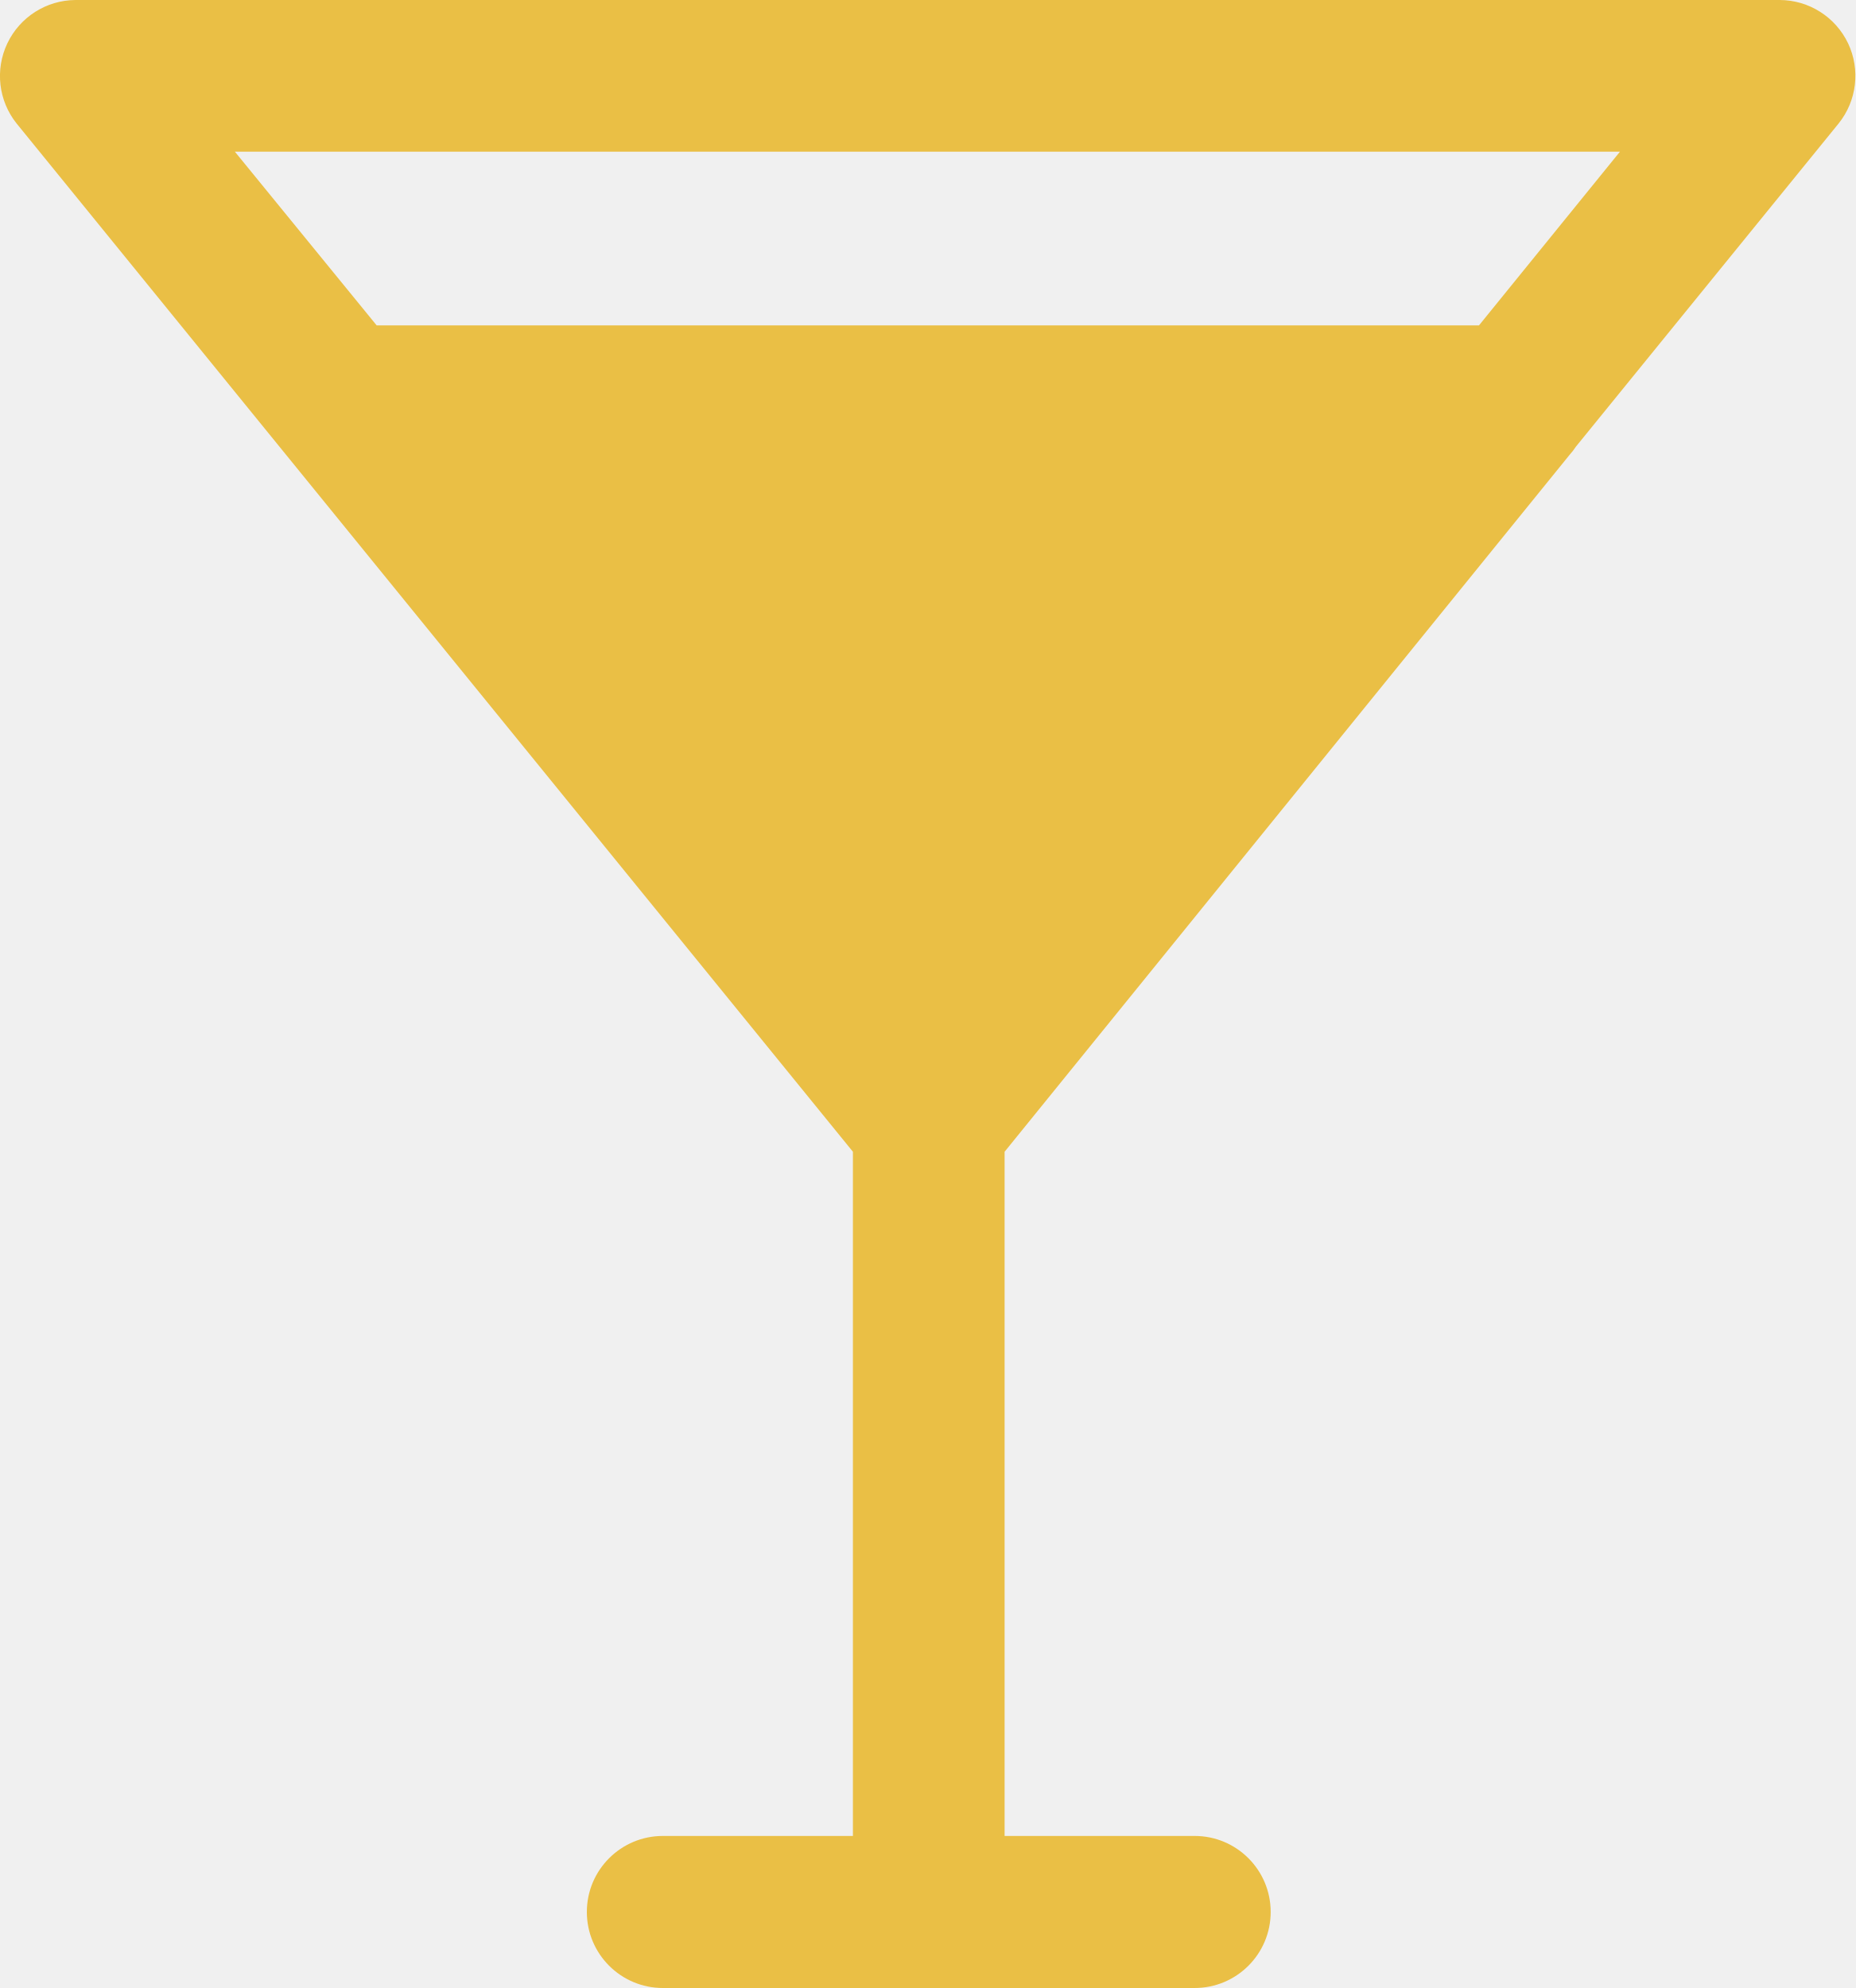
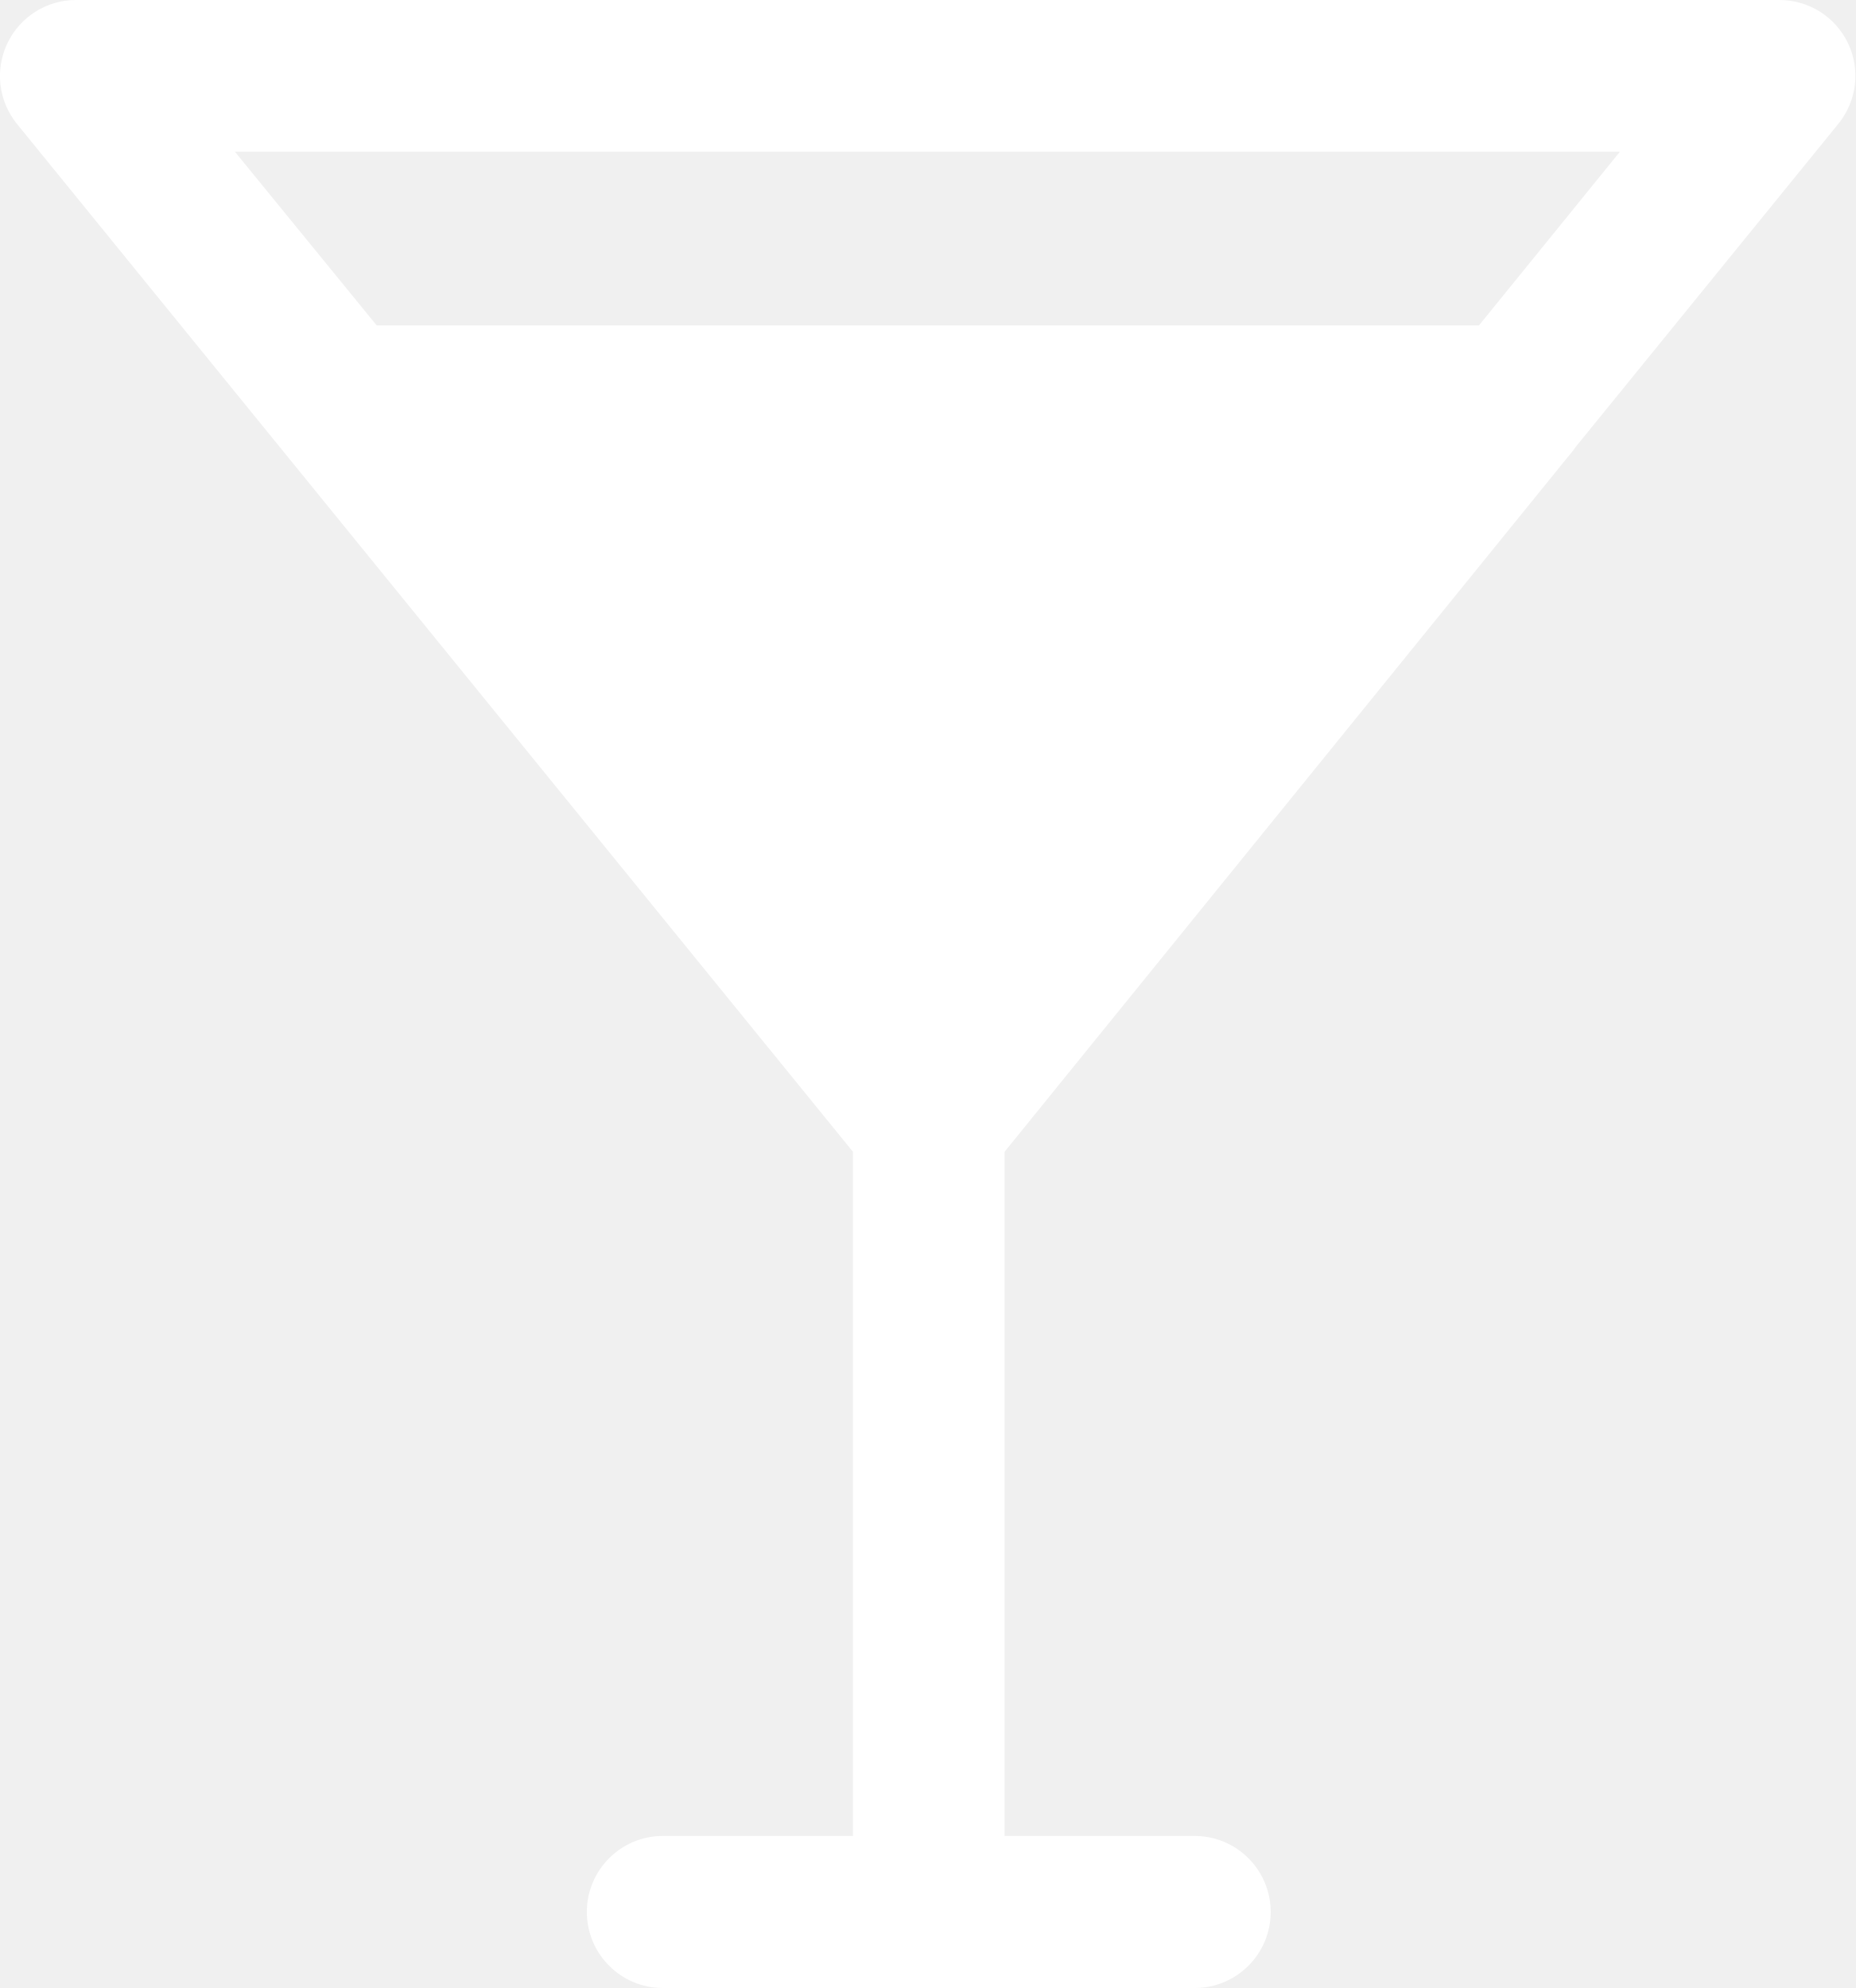
<svg xmlns="http://www.w3.org/2000/svg" width="198.345" height="212.523" viewBox="0 0 198.345 212.523">
-   <path id="_25032692316276583113772" data-name="25032692316276583113772" d="M204.385,10.492a8.128,8.128,0,0,0-7.314-4.632H14.9A8.127,8.127,0,0,0,8.6,19.066L98,128.985v73.144H77.684a8.127,8.127,0,0,0,0,16.254h56.849a8.127,8.127,0,1,0,0-16.254H114.216V128.985L174.6,54.5a7.545,7.545,0,0,0,.691-.894l28.079-34.54a8.129,8.129,0,0,0,1.016-8.574ZM164.929,40.644H47.086L31.929,22.073H180Z" transform="translate(-6.821 -5.86)" fill="#eabf45" />
+   <path id="_25032692316276583113772" data-name="25032692316276583113772" d="M204.385,10.492a8.128,8.128,0,0,0-7.314-4.632H14.9A8.127,8.127,0,0,0,8.6,19.066L98,128.985v73.144H77.684a8.127,8.127,0,0,0,0,16.254h56.849a8.127,8.127,0,1,0,0-16.254H114.216V128.985L174.6,54.5a7.545,7.545,0,0,0,.691-.894l28.079-34.54a8.129,8.129,0,0,0,1.016-8.574ZM164.929,40.644H47.086L31.929,22.073H180Z" transform="translate(-6.821 -5.86)" fill="#fff" />
</svg>
